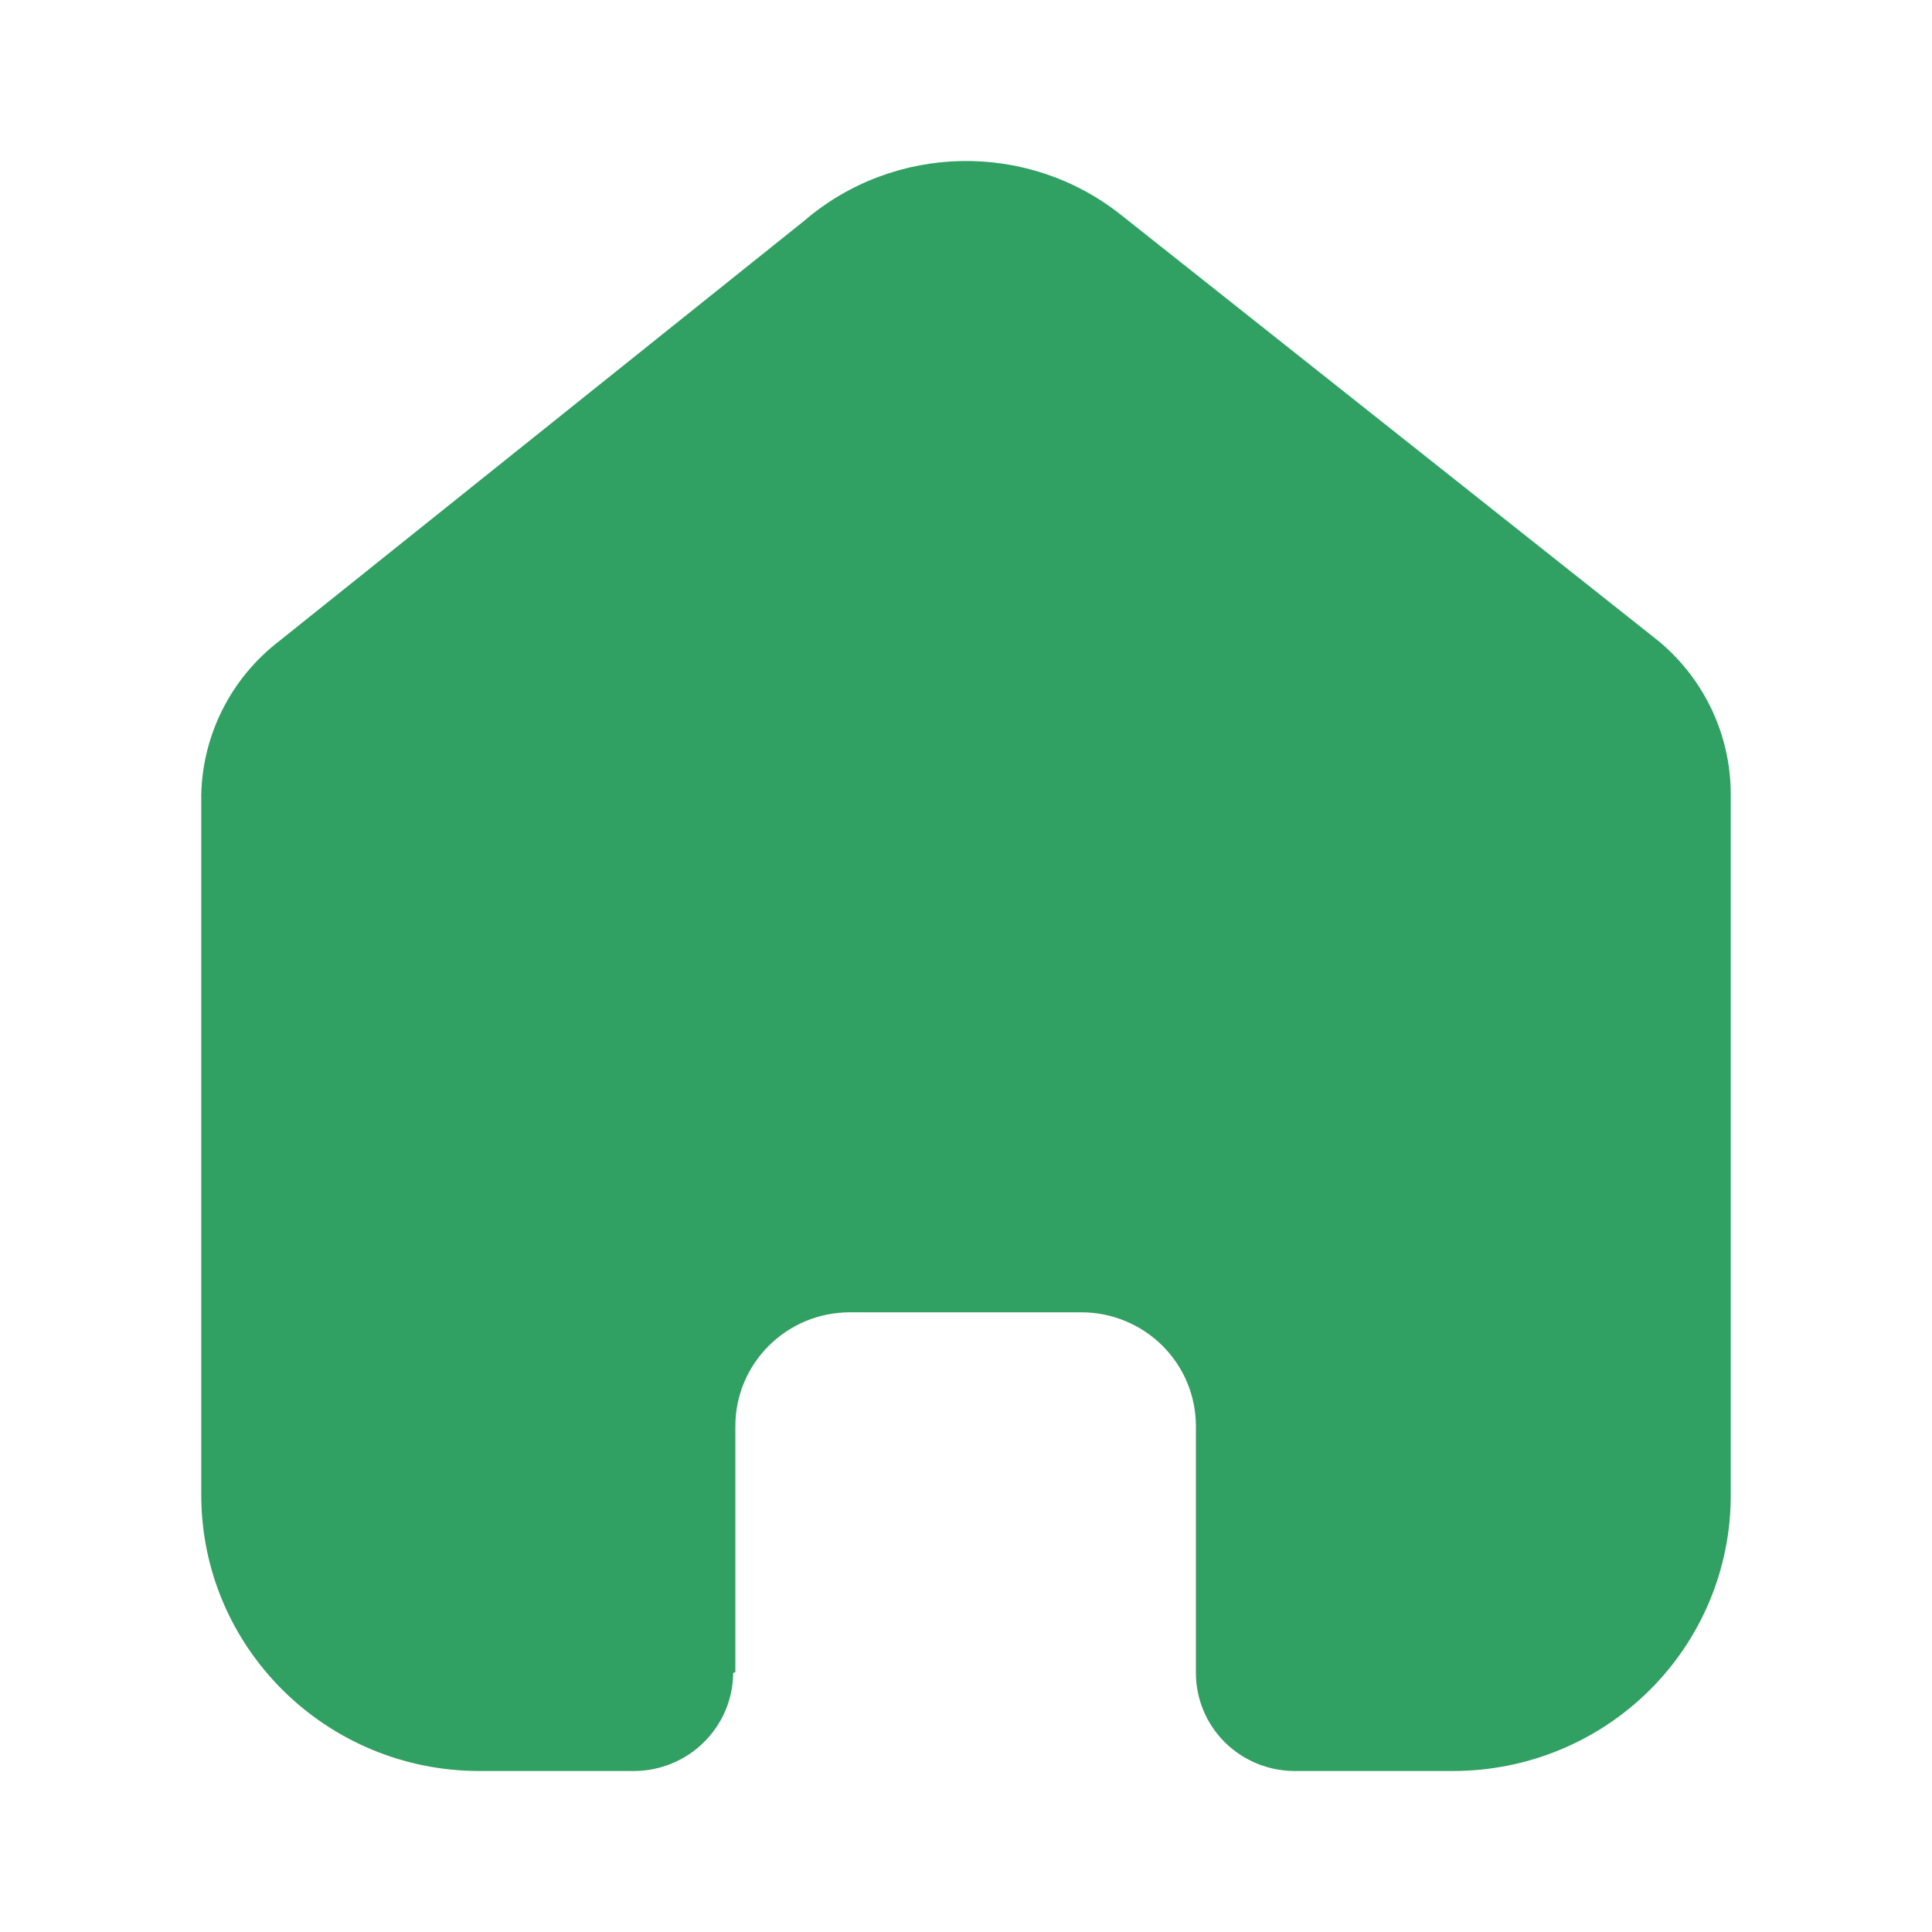
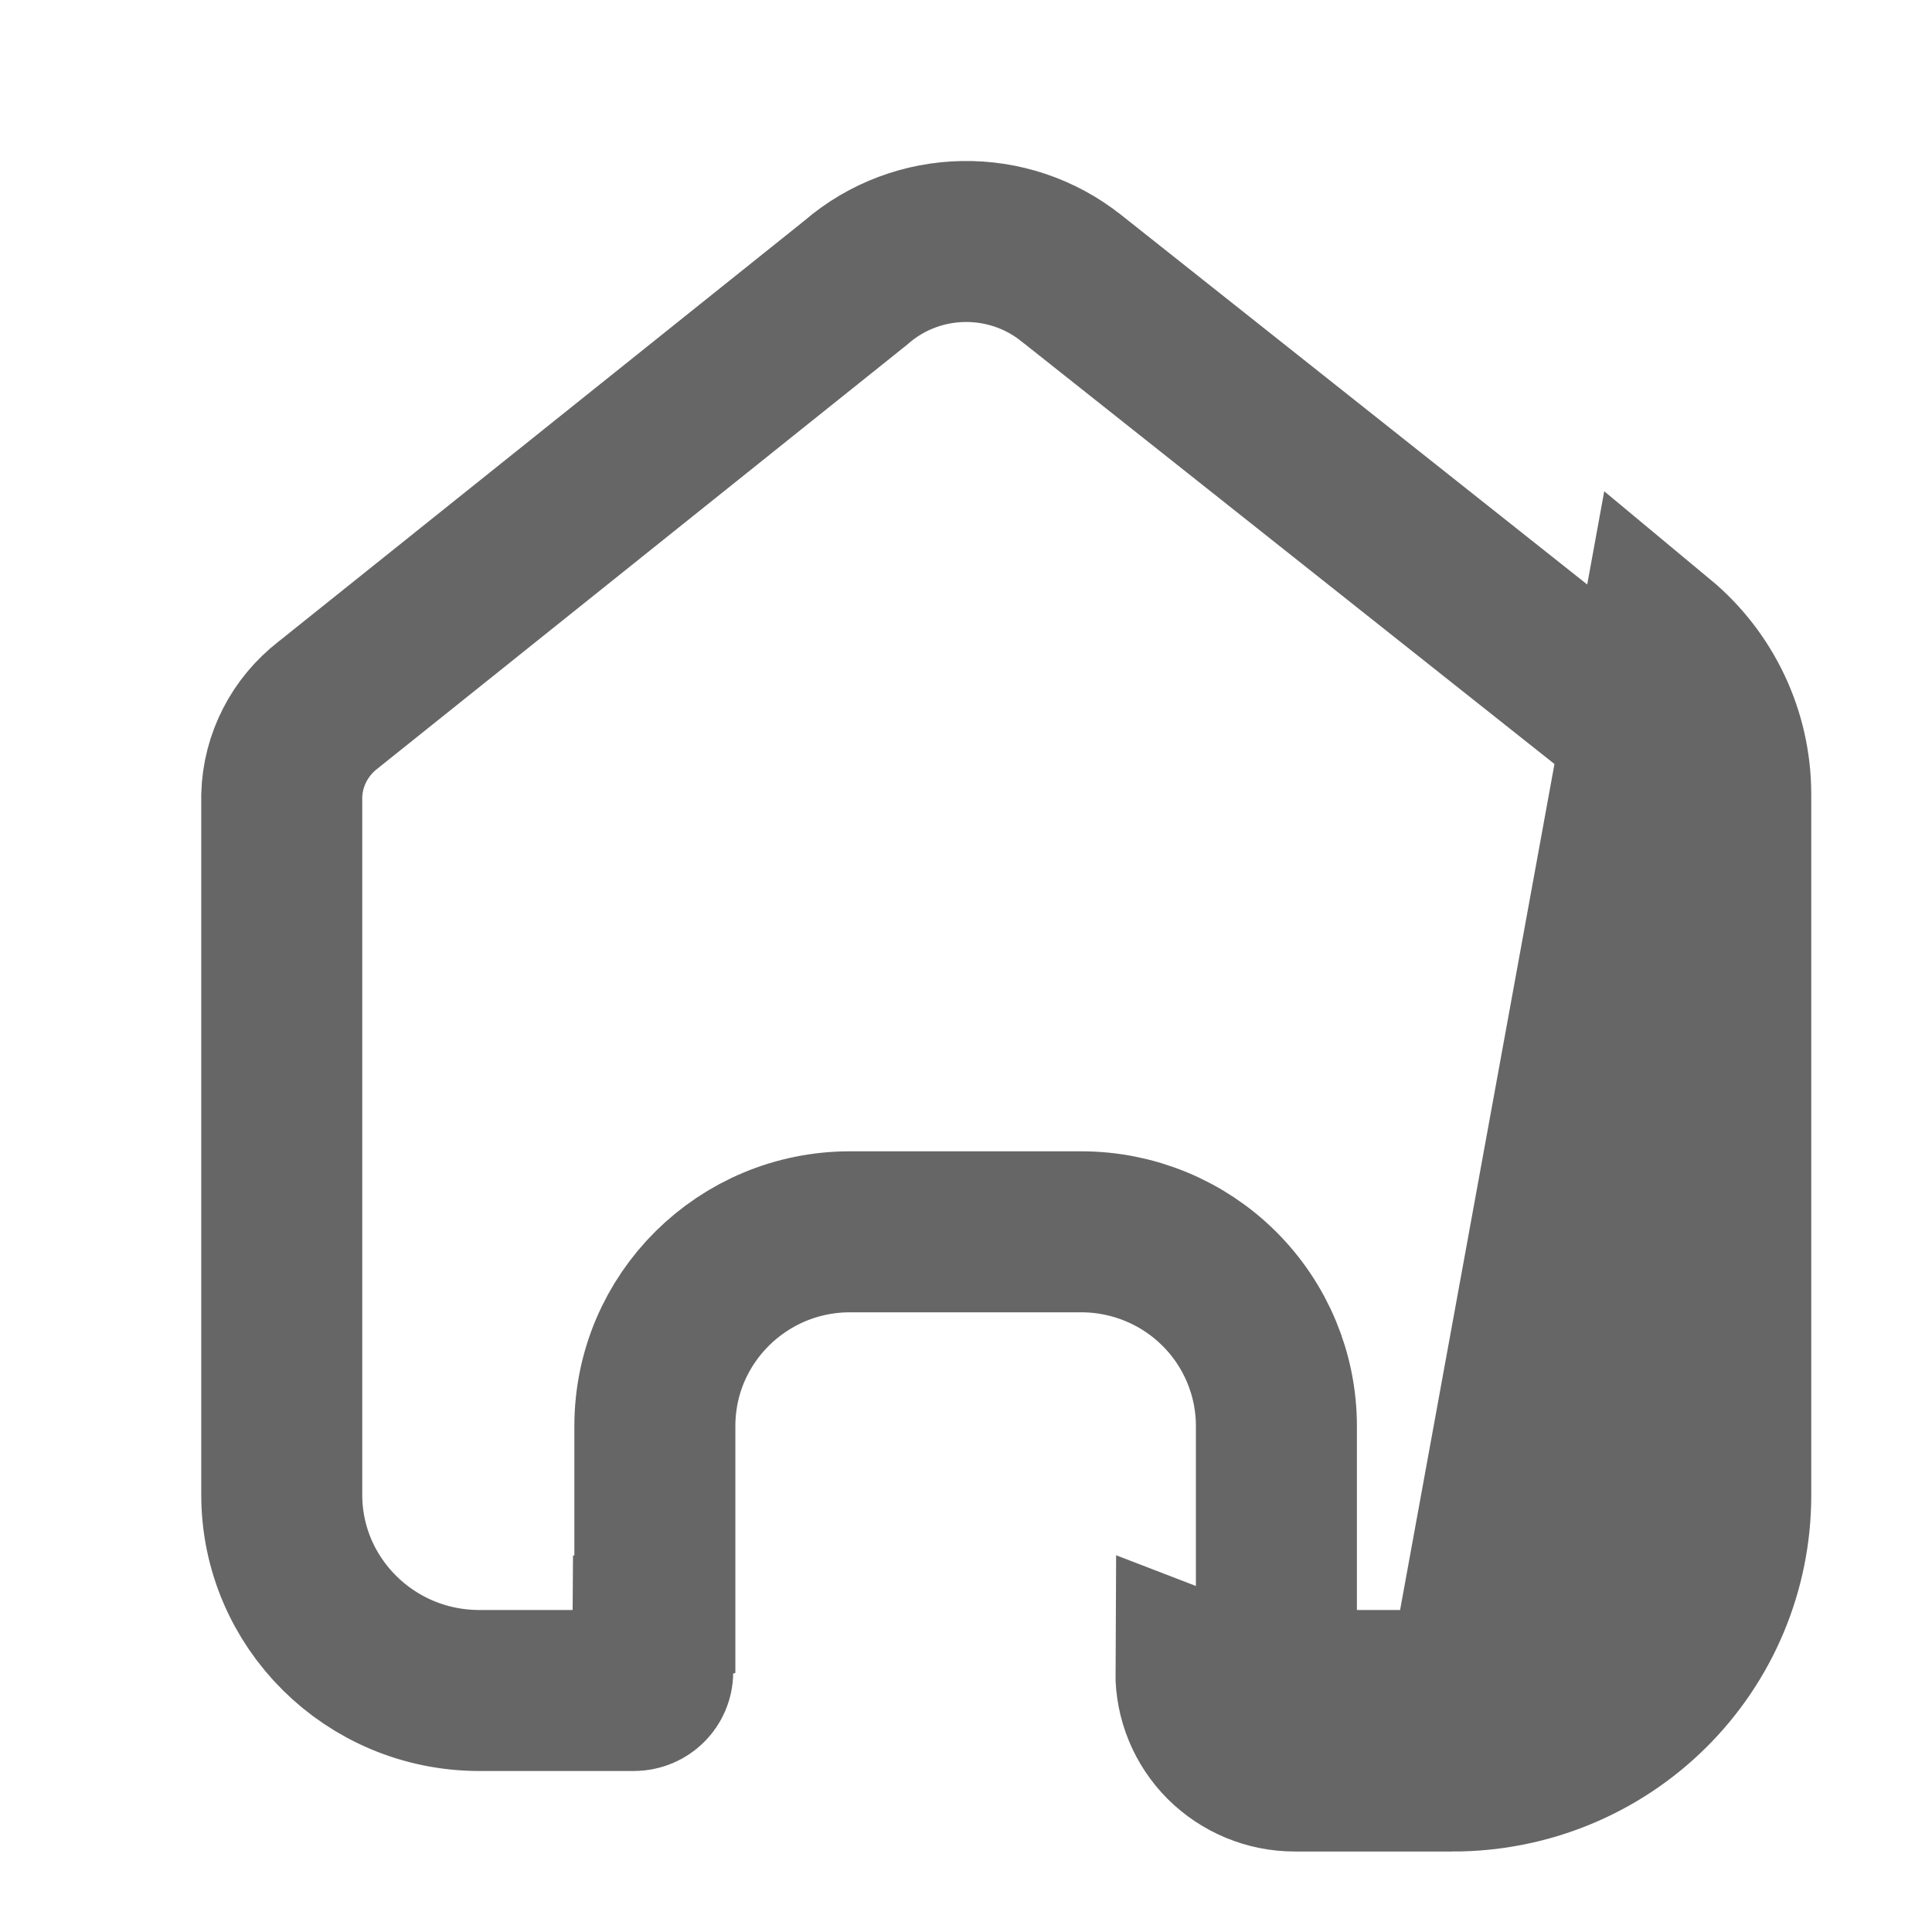
<svg xmlns="http://www.w3.org/2000/svg" width="24" height="24" viewBox="0 0 24 24" fill="none">
-   <path d="M9.135 20.773V17.716C9.135 16.935 9.772 16.302 10.558 16.302H13.433C13.81 16.302 14.172 16.451 14.439 16.716C14.706 16.981 14.856 17.341 14.856 17.716V20.773C14.854 21.098 14.982 21.41 15.212 21.64C15.443 21.87 15.756 22 16.083 22H18.044C18.96 22.002 19.839 21.643 20.487 21.001C21.136 20.359 21.5 19.487 21.5 18.578V9.867C21.5 9.132 21.172 8.436 20.605 7.965L13.934 2.676C12.774 1.749 11.111 1.778 9.985 2.747L3.467 7.965C2.873 8.422 2.518 9.121 2.5 9.867V18.569C2.5 20.464 4.047 22 5.956 22H7.872C8.551 22 9.103 21.456 9.108 20.782L9.135 20.773Z" fill="#31A063" />
+   <path opacity="0.6" d="M18.044 22H16.083C15.756 22 15.443 21.87 15.212 21.64C14.982 21.41 14.854 21.098 14.856 20.773L18.044 22ZM18.044 22C18.96 22.002 19.839 21.643 20.487 21.001C21.136 20.359 21.5 19.487 21.5 18.578V9.867C21.5 9.132 21.172 8.436 20.605 7.965L18.044 22ZM15.856 20.781H15.856V20.773V17.716C15.856 17.073 15.599 16.459 15.144 16.007C14.689 15.555 14.073 15.302 13.433 15.302H10.558C9.227 15.302 8.135 16.376 8.135 17.716V20.051L8.113 20.058L8.108 20.775C8.107 20.893 8.009 21 7.872 21H5.956C4.593 21 3.5 19.905 3.5 18.569V9.88C3.513 9.441 3.724 9.029 4.077 8.757L4.084 8.751L4.092 8.745L10.61 3.528L10.624 3.517L10.638 3.505C11.399 2.85 12.525 2.83 13.31 3.457L13.313 3.459L19.973 8.74C20.308 9.022 20.5 9.435 20.5 9.867V18.578C20.5 19.219 20.243 19.835 19.784 20.29C19.324 20.745 18.699 21.002 18.046 21H18.044H16.083C16.02 21 15.961 20.975 15.919 20.933C15.878 20.891 15.856 20.836 15.856 20.781Z" stroke="black" stroke-width="2" />
</svg>
